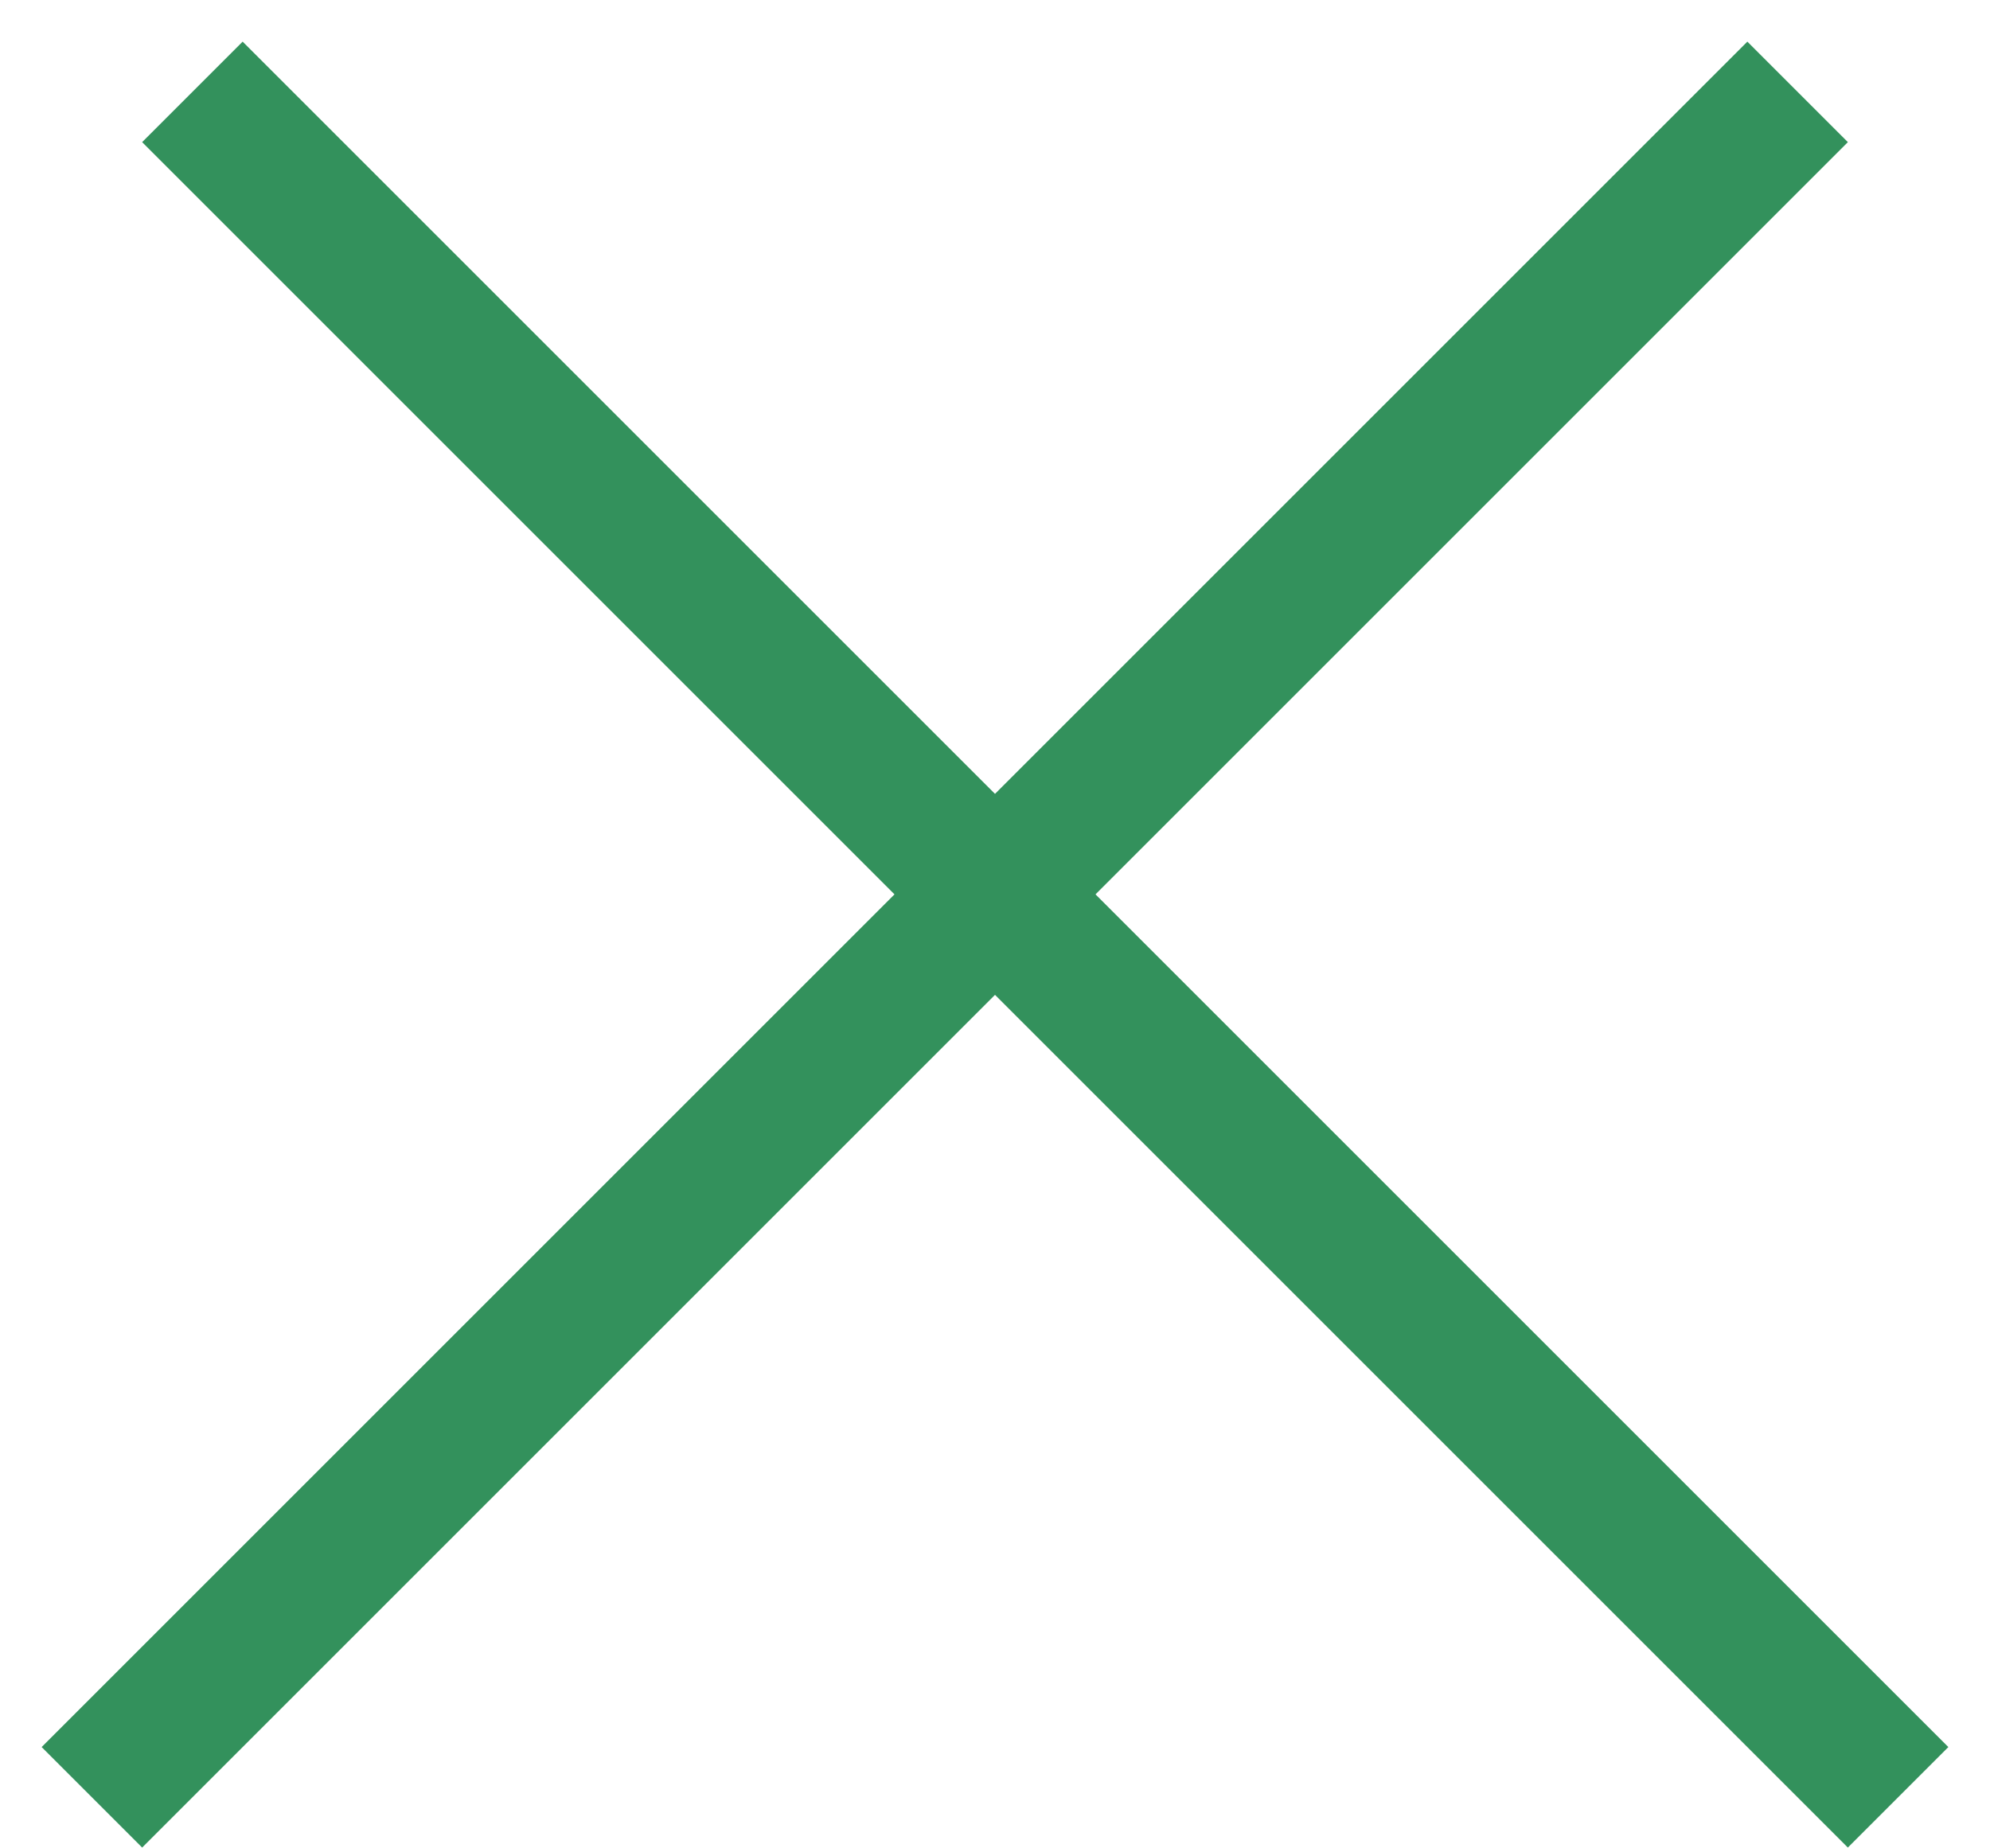
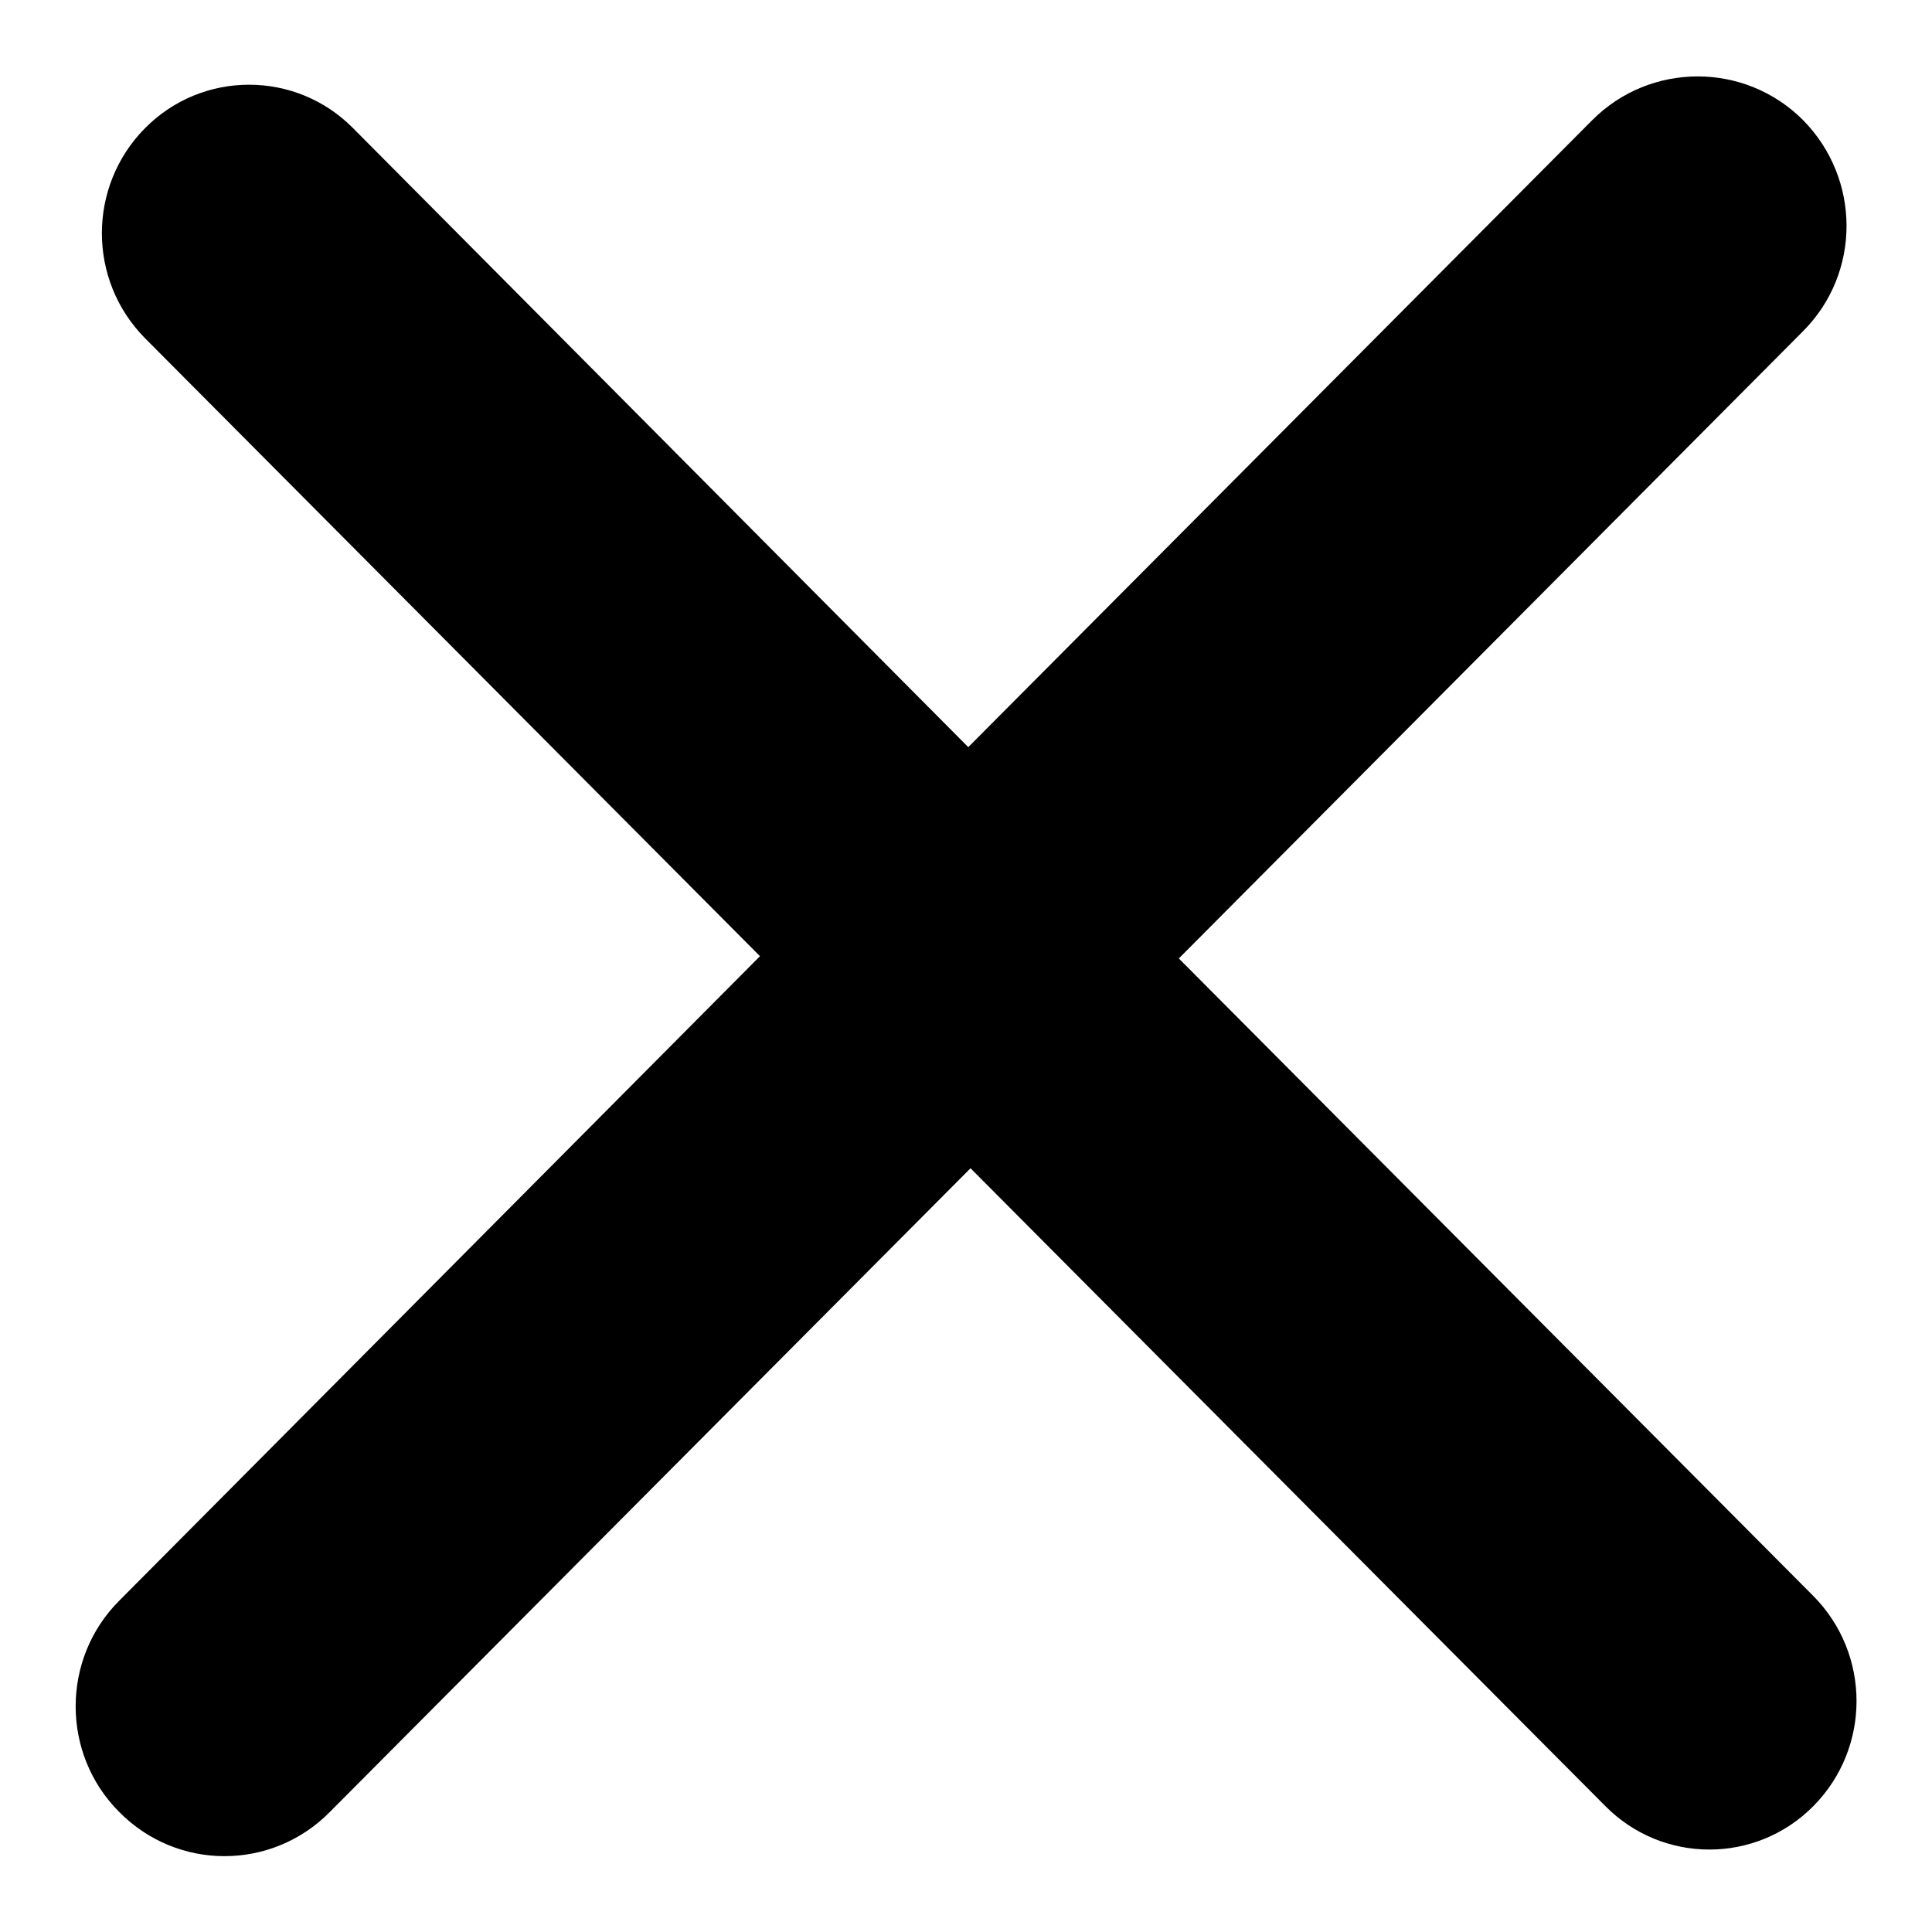
- <svg xmlns="http://www.w3.org/2000/svg" width="28" height="26" viewBox="0 0 28 26" fill="none">
-   <line x1="1.293" y1="25.293" x2="25.293" y2="1.293" stroke="#33915C" stroke-width="2" />
-   <line x1="2.707" y1="1.293" x2="26.707" y2="25.293" stroke="#33915C" stroke-width="2" />
+ <svg xmlns="http://www.w3.org/2000/svg" version="1.1" x="0px" y="0px" viewBox="0 0 256 256" enable-background="new 0 0 256 256" xml:space="preserve">
+   <g>
+     <g>
+       <path fill="#000000" d="M156.2,127l84.1,84.5c7.6,7.7,7.6,20.1,0,27.8c-7.6,7.7-20,7.7-27.6,0l-84.1-84.5l-84.9,85.3c-7.7,7.8-20.2,7.8-27.9,0c-7.7-7.7-7.7-20.3,0-28l84.9-85.4L19.2,44.8c-7.6-7.7-7.6-20.1,0-27.8c7.6-7.7,20-7.7,27.6,0L128.3,99L211,15.9c7.7-7.7,20.2-7.7,27.9,0c7.7,7.8,7.7,20.3,0,28L156.2,127z" />
+     </g>
+   </g>
</svg>
